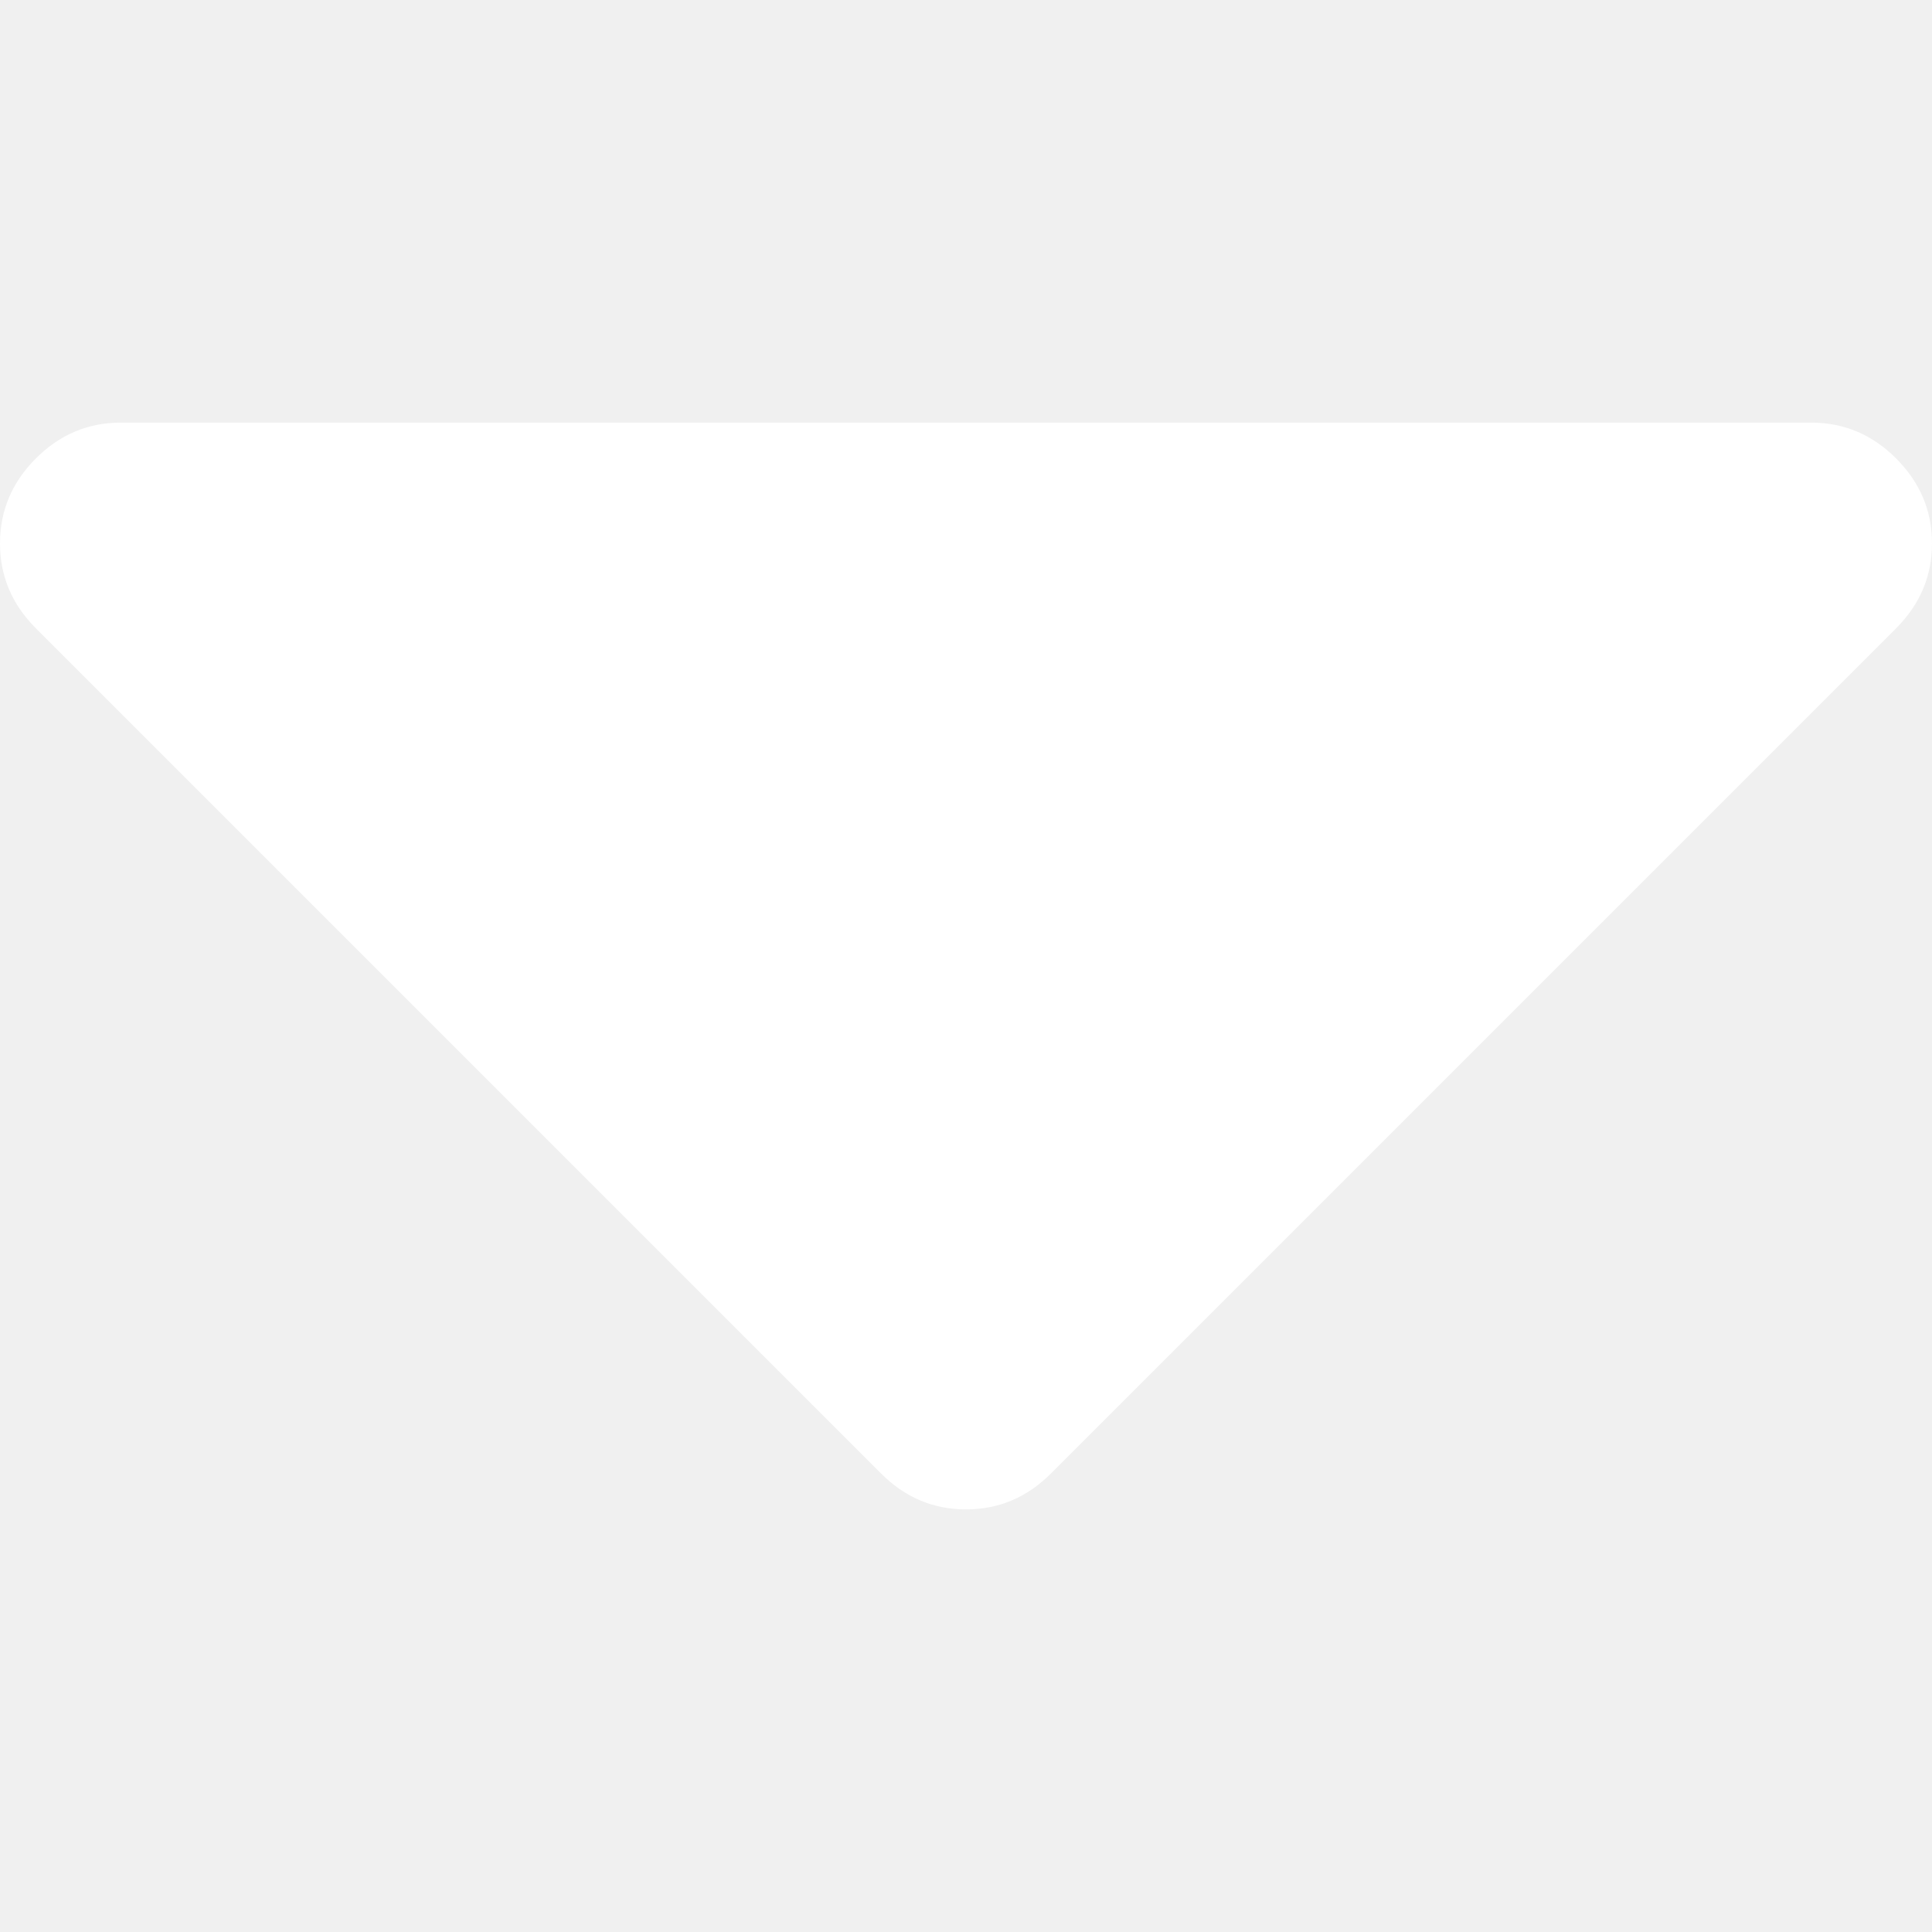
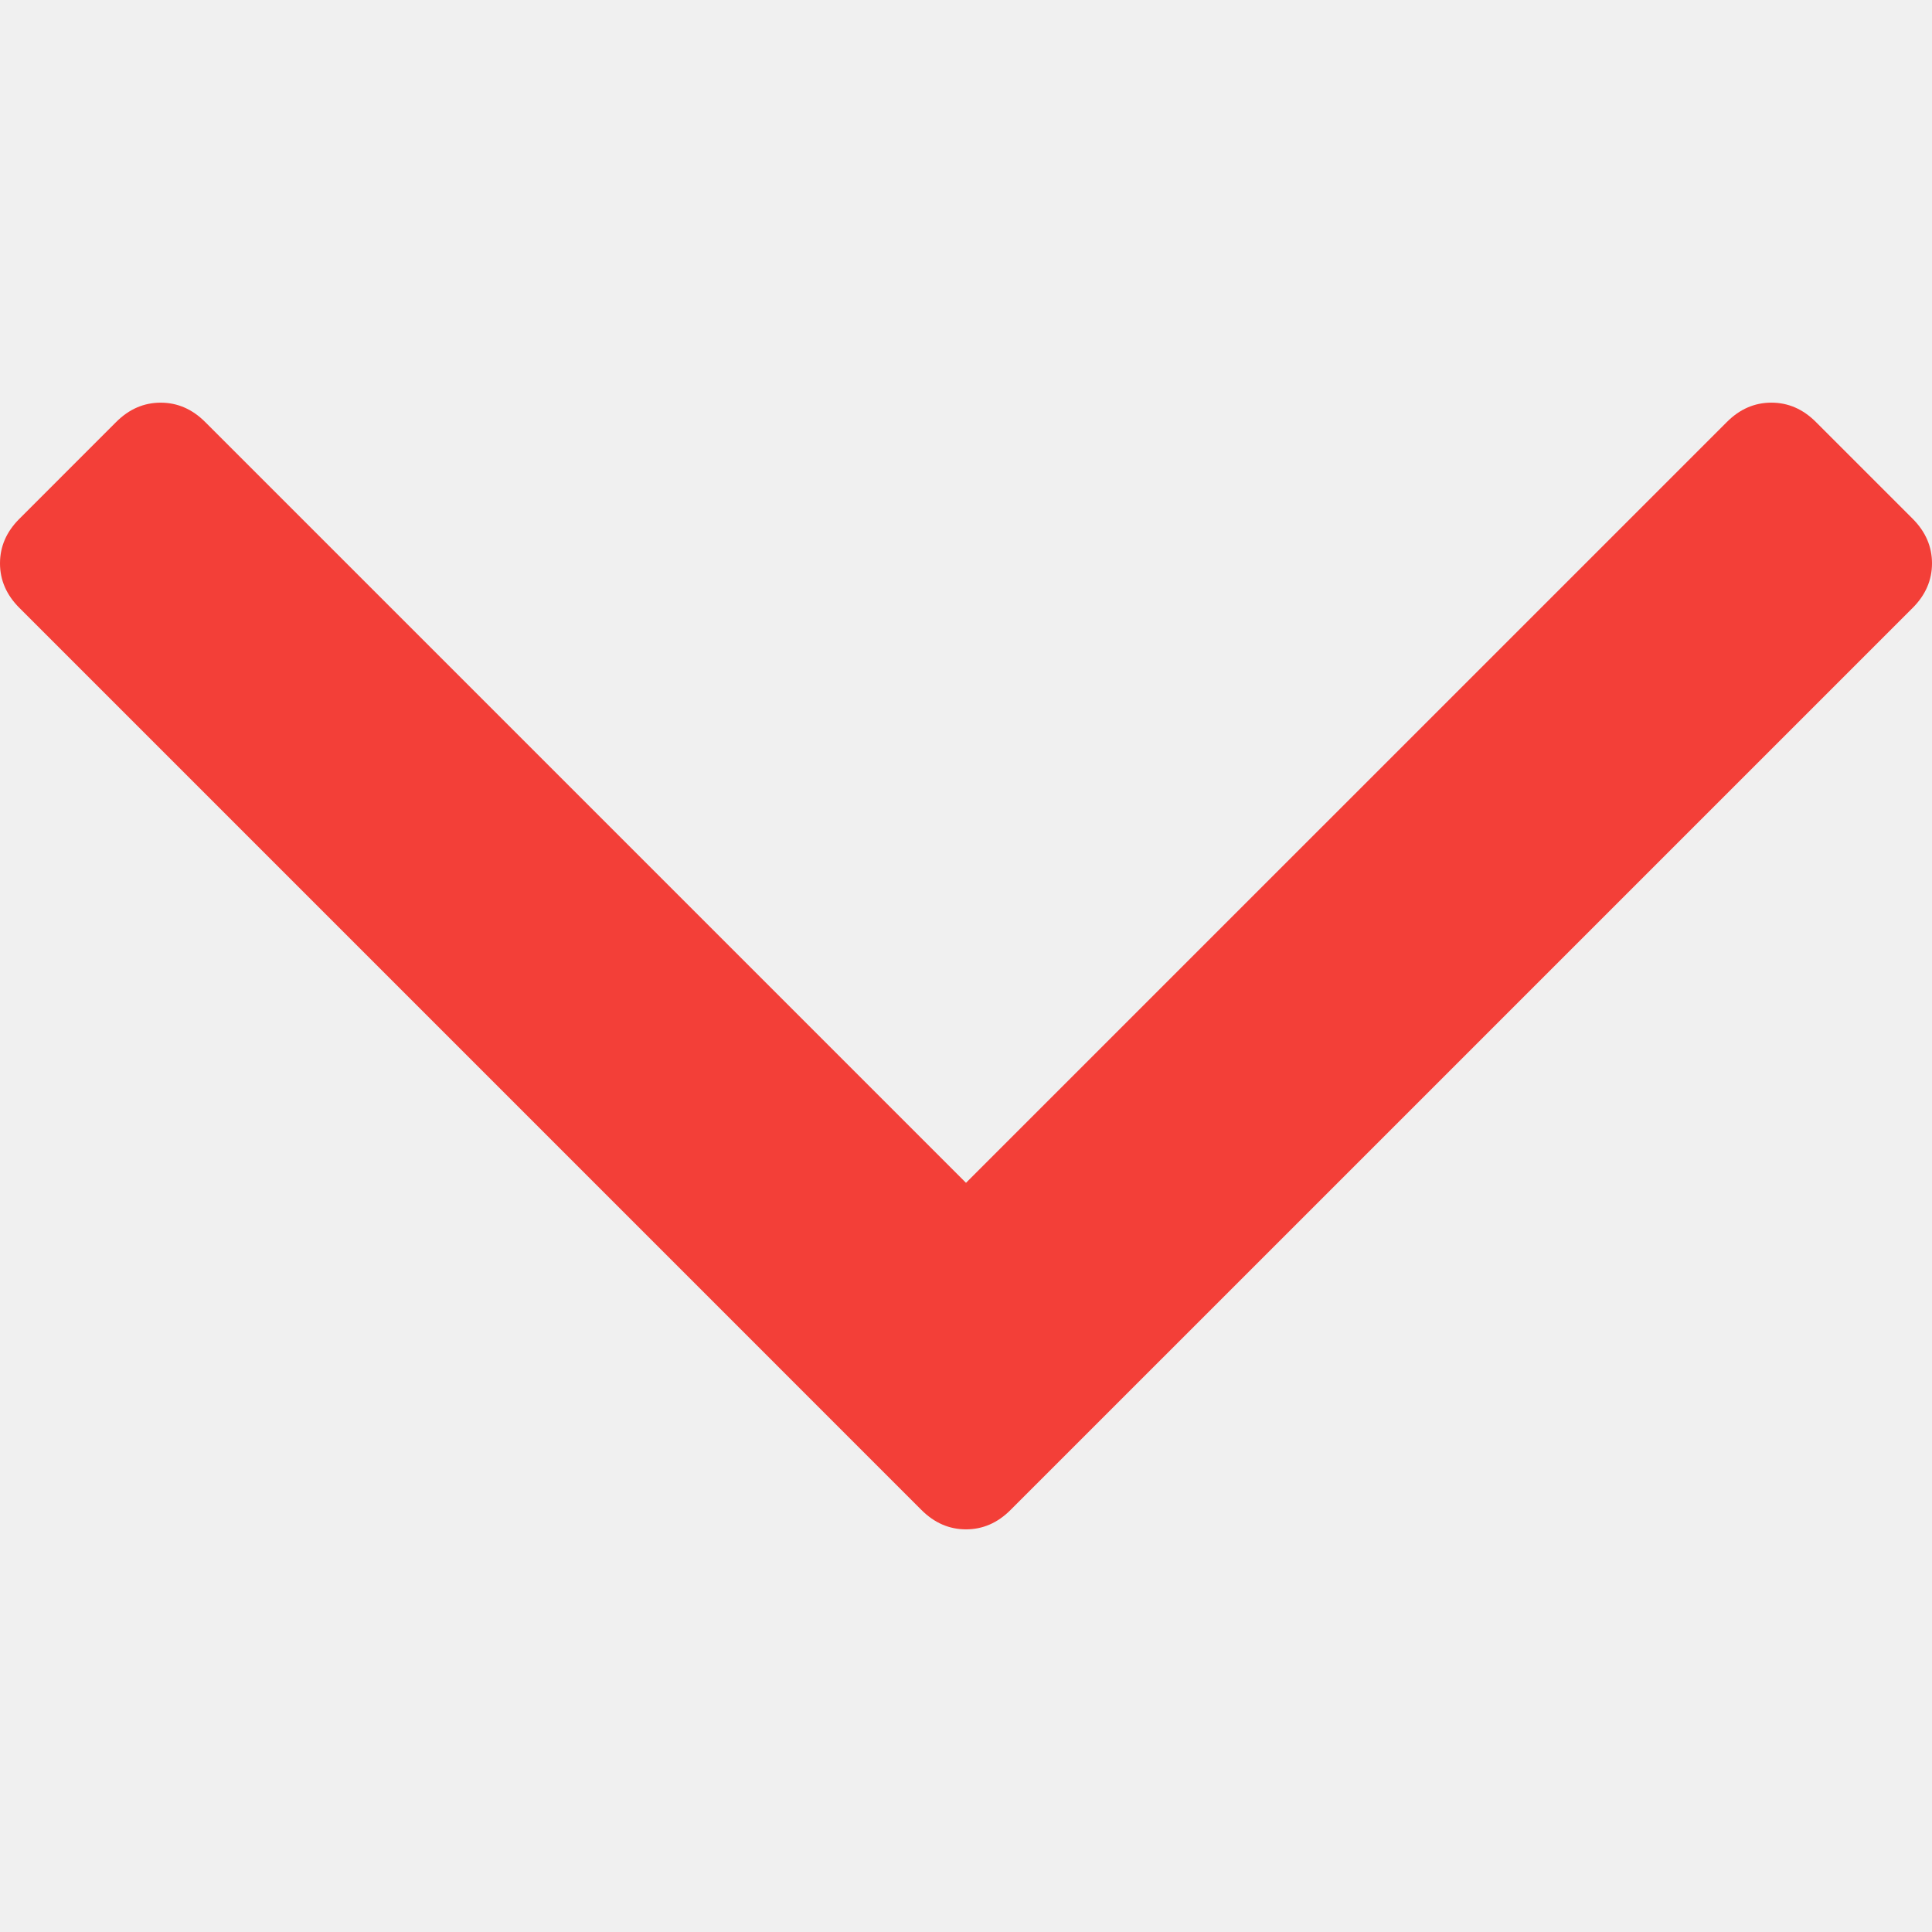
- <svg xmlns="http://www.w3.org/2000/svg" version="1.1" id="Capa_1" x="0px" y="0px" width="512px" height="512px" viewBox="0 0 292.362 292.362" style="enable-background:new 0 0 292.362 292.362;" xml:space="preserve">
+ <svg xmlns="http://www.w3.org/2000/svg" version="1.1" id="Capa_1" x="0px" y="0px" width="512px" height="512px" viewBox="0 0 284.929 284.929" style="enable-background:new 0 0 284.929 284.929;" xml:space="preserve">
  <g>
-     <path d="M286.935,69.377c-3.614-3.617-7.898-5.424-12.848-5.424H18.274c-4.952,0-9.233,1.807-12.85,5.424   C1.807,72.998,0,77.279,0,82.228c0,4.948,1.807,9.229,5.424,12.847l127.907,127.907c3.621,3.617,7.902,5.428,12.85,5.428   s9.233-1.811,12.847-5.428L286.935,95.074c3.613-3.617,5.427-7.898,5.427-12.847C292.362,77.279,290.548,72.998,286.935,69.377z" fill="#FFFFFF" />
+     <path d="M282.082,76.511l-14.274-14.273c-1.902-1.906-4.093-2.856-6.57-2.856c-2.471,0-4.661,0.95-6.563,2.856L142.466,174.441   L30.262,62.241c-1.903-1.906-4.093-2.856-6.567-2.856c-2.475,0-4.665,0.95-6.567,2.856L2.856,76.515C0.95,78.417,0,80.607,0,83.082   c0,2.473,0.953,4.663,2.856,6.565l133.043,133.046c1.902,1.903,4.093,2.854,6.567,2.854s4.661-0.951,6.562-2.854L282.082,89.647   c1.902-1.903,2.847-4.093,2.847-6.565C284.929,80.607,283.984,78.417,282.082,76.511z" fill="#f33f38" />
  </g>
  <g>
</g>
  <g>
</g>
  <g>
</g>
  <g>
</g>
  <g>
</g>
  <g>
</g>
  <g>
</g>
  <g>
</g>
  <g>
</g>
  <g>
</g>
  <g>
</g>
  <g>
</g>
  <g>
</g>
  <g>
</g>
  <g>
</g>
</svg>
